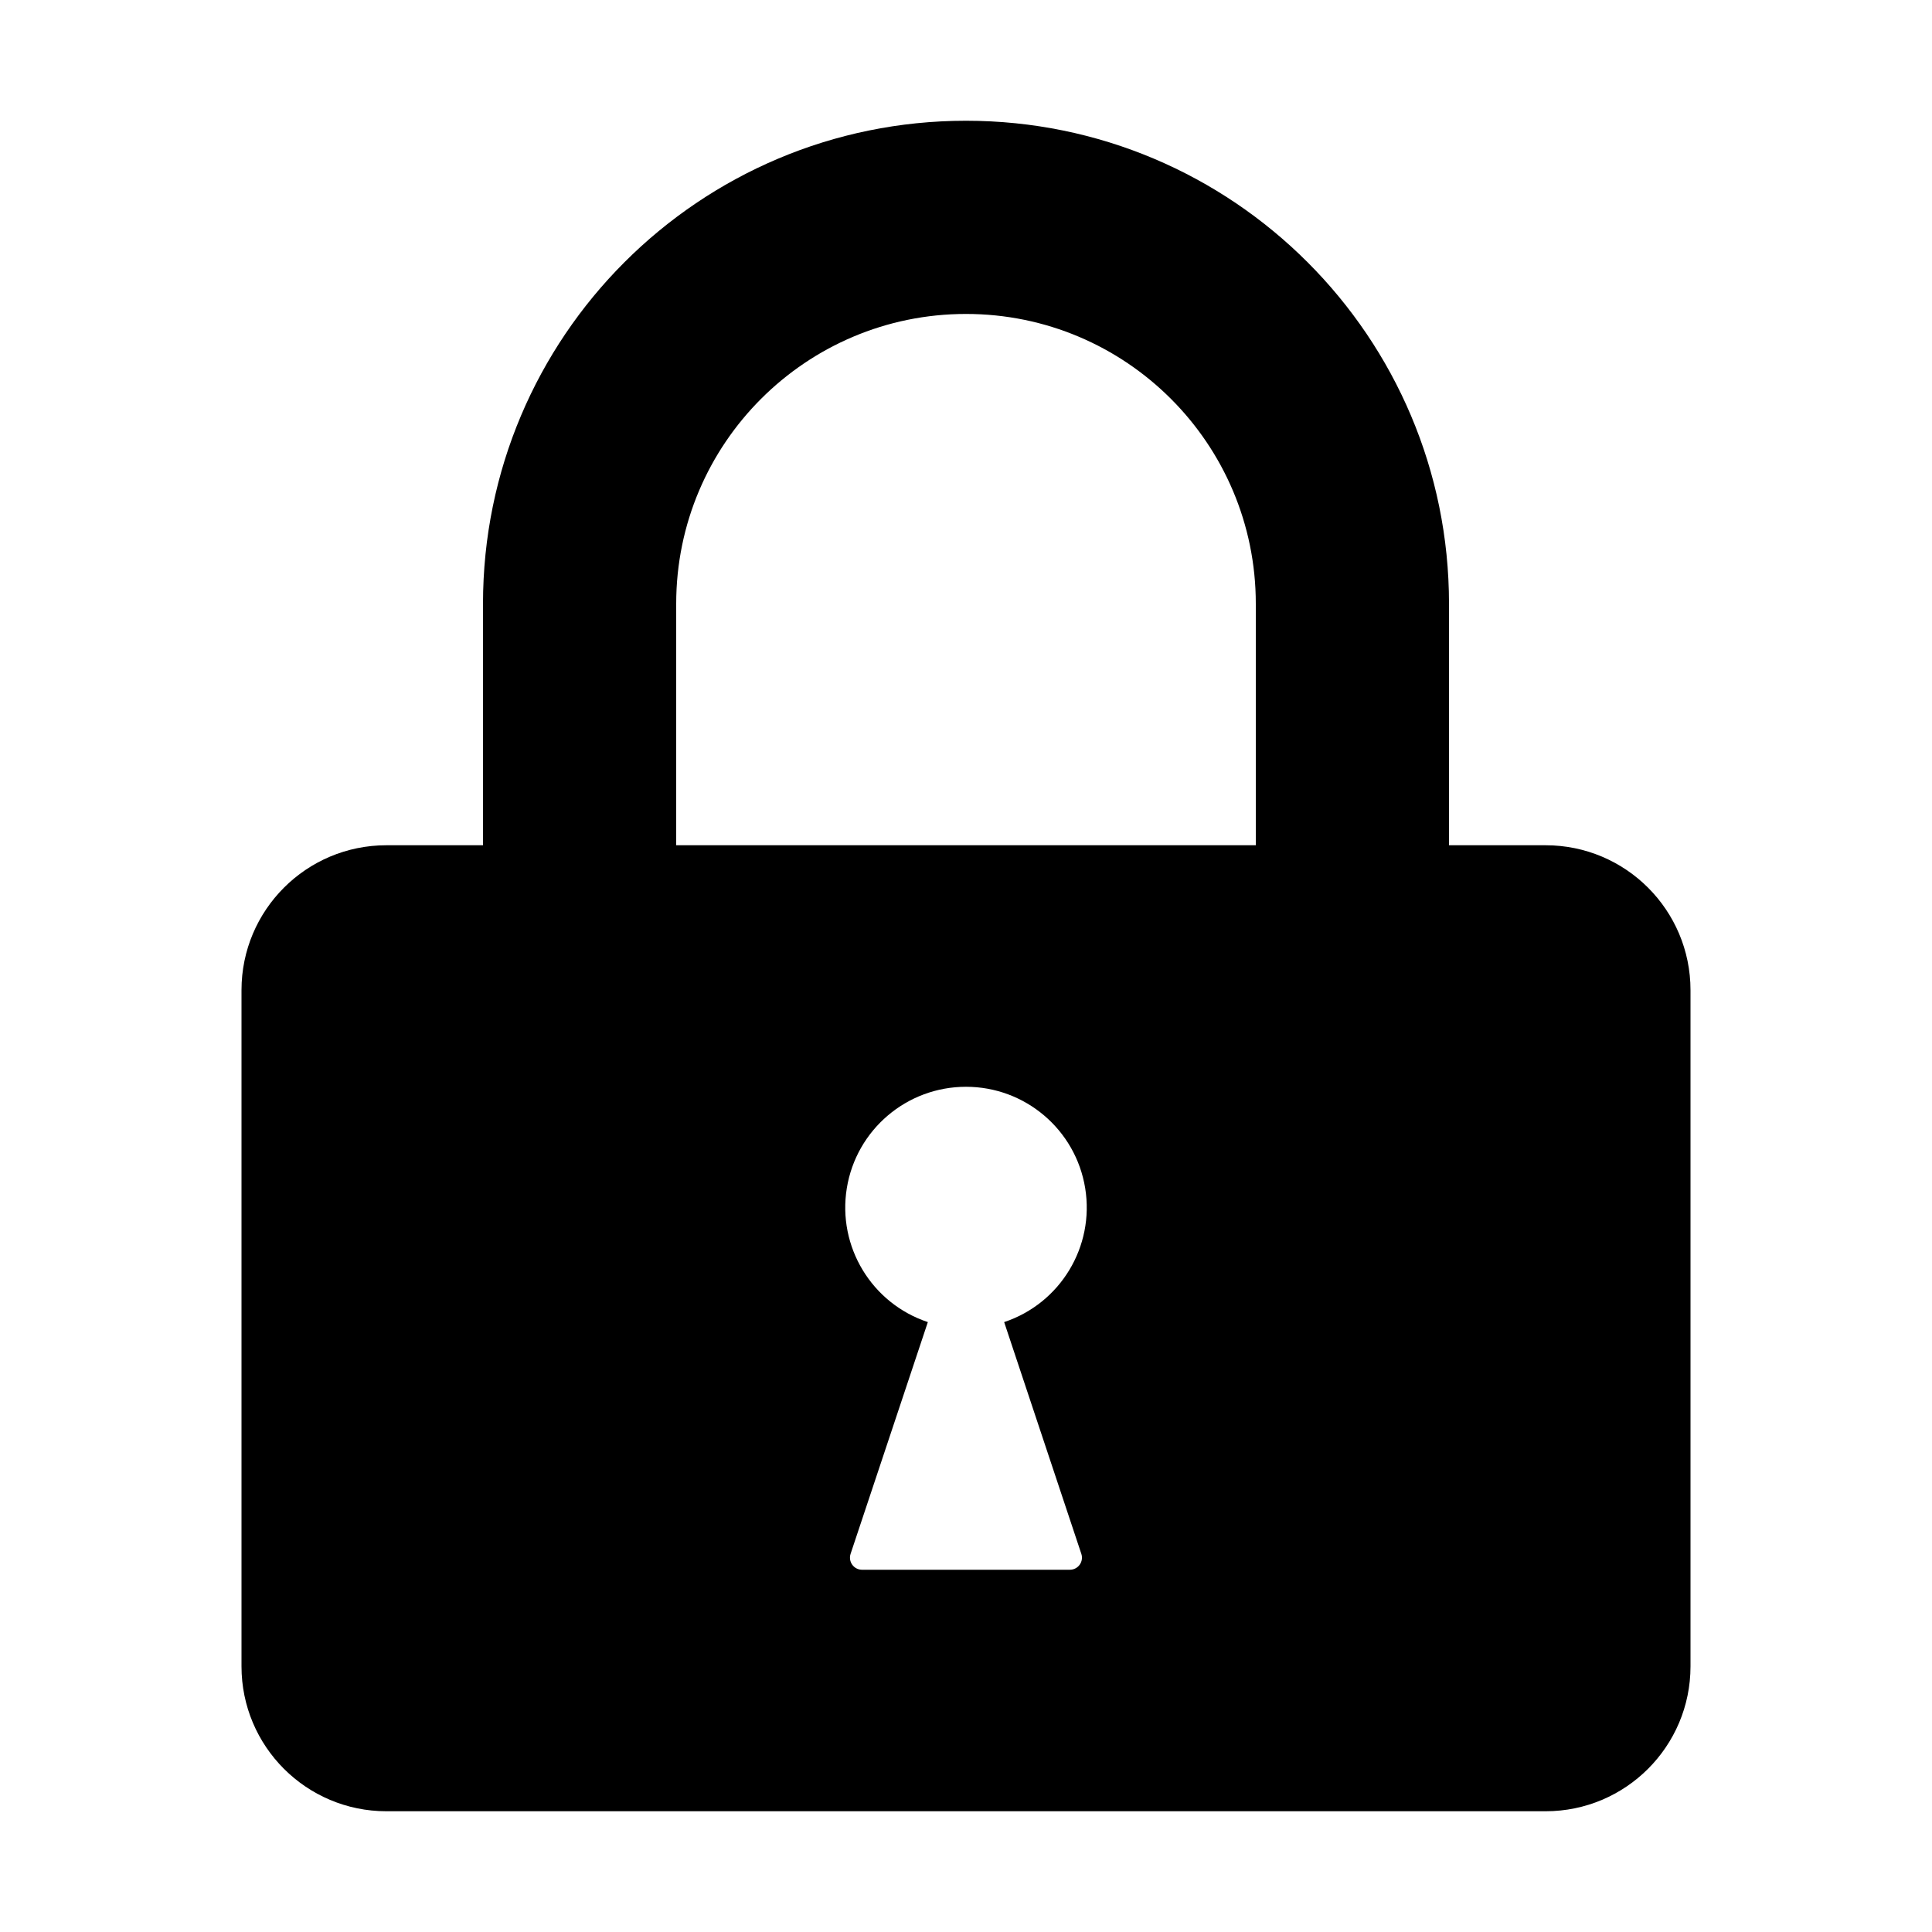
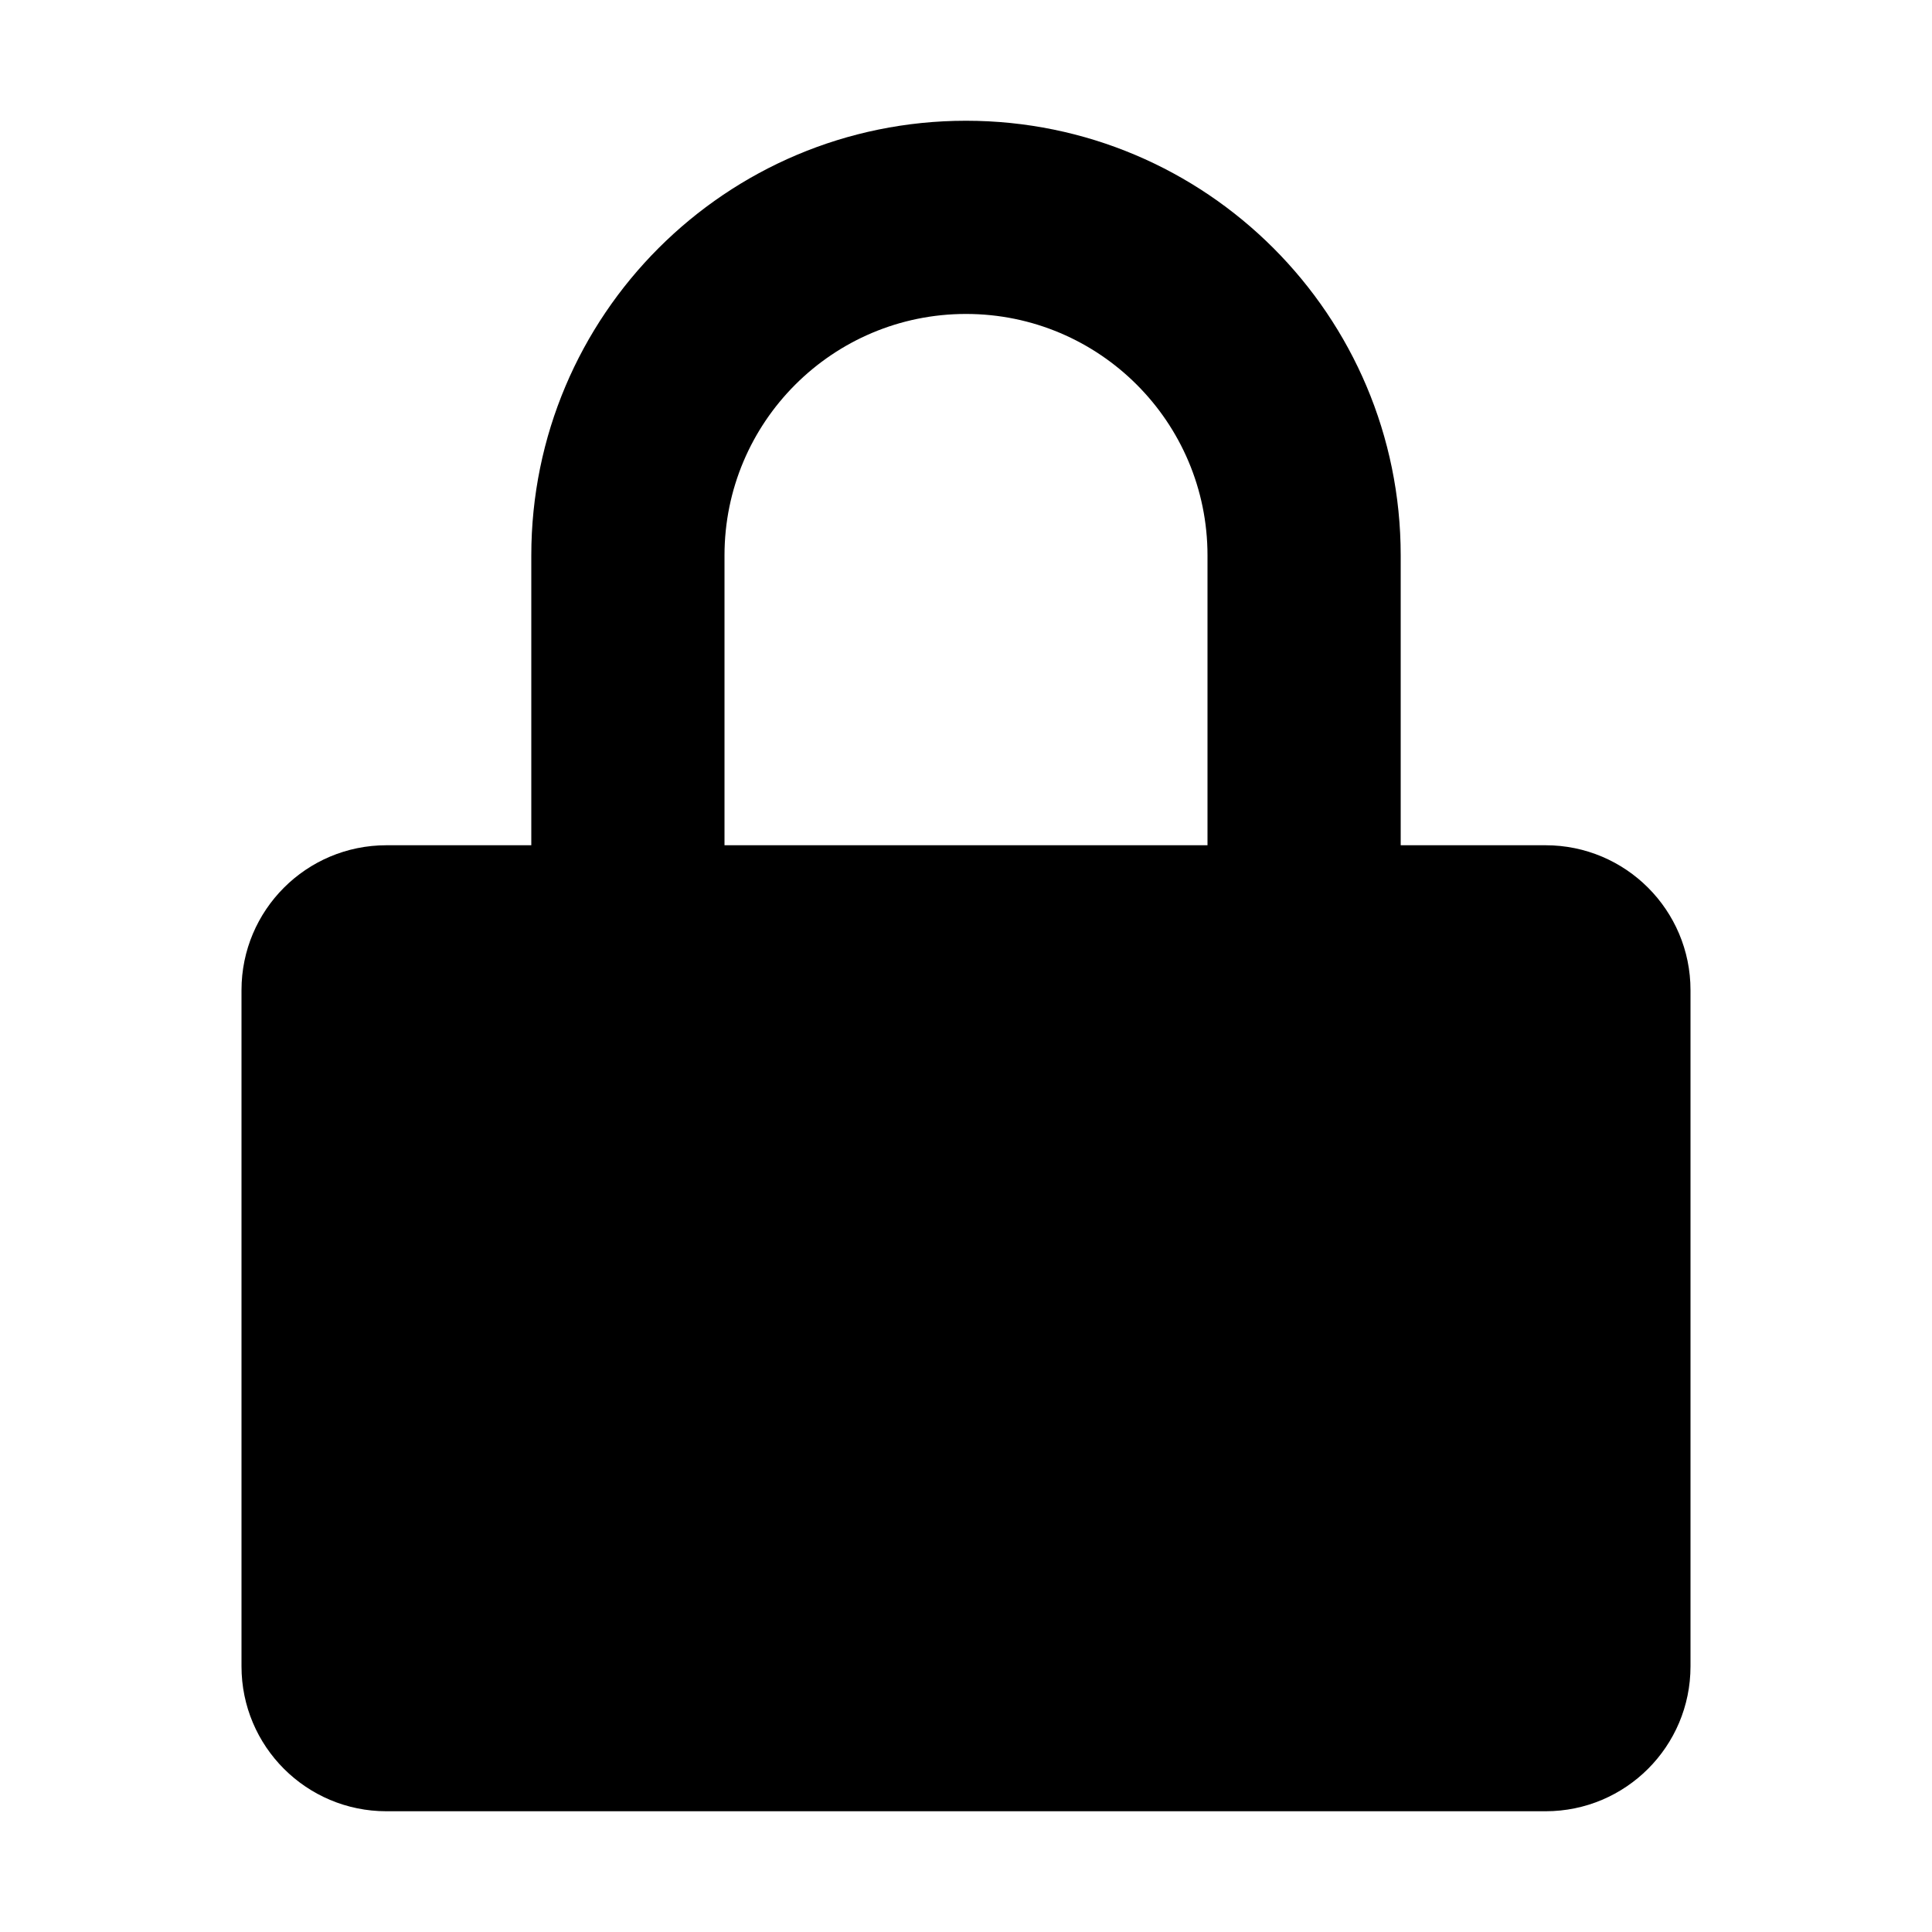
<svg width="16" height="16" fill="currentColor" viewBox="0 0 16 16">
-   <path fill="currentColor" d="M4 7V5a4 4 0 1 1 8 0v2h.8A1.2 1.2 0 0 1 14 8.2v5.6a1.2 1.2 0 0 1-1.2 1.2H3.2A1.2 1.2 0 0 1 2 13.8V8.2A1.2 1.2 0 0 1 3.2 7zm1.6 0h4.8V5a2.4 2.4 0 0 0-4.8 0zm2.716 3.949a1 1 0 1 0-.632 0l-.64 1.92a.1.1 0 0 0 .095.131H8.86a.1.1 0 0 0 .095-.132z" />
+   <path fill="currentColor" d="M8 1a3.6 3.6 0 0 0-3.6 3.6V7H3.2A1.2 1.2 0 0 0 2 8.2v5.6A1.2 1.2 0 0 0 3.2 15h9.6a1.2 1.2 0 0 0 1.2-1.2V8.2A1.2 1.2 0 0 0 12.8 7h-1.2V4.6A3.6 3.6 0 0 0 8 1m2 6H6V4.6a2 2 0 1 1 4 0z" />
</svg>
